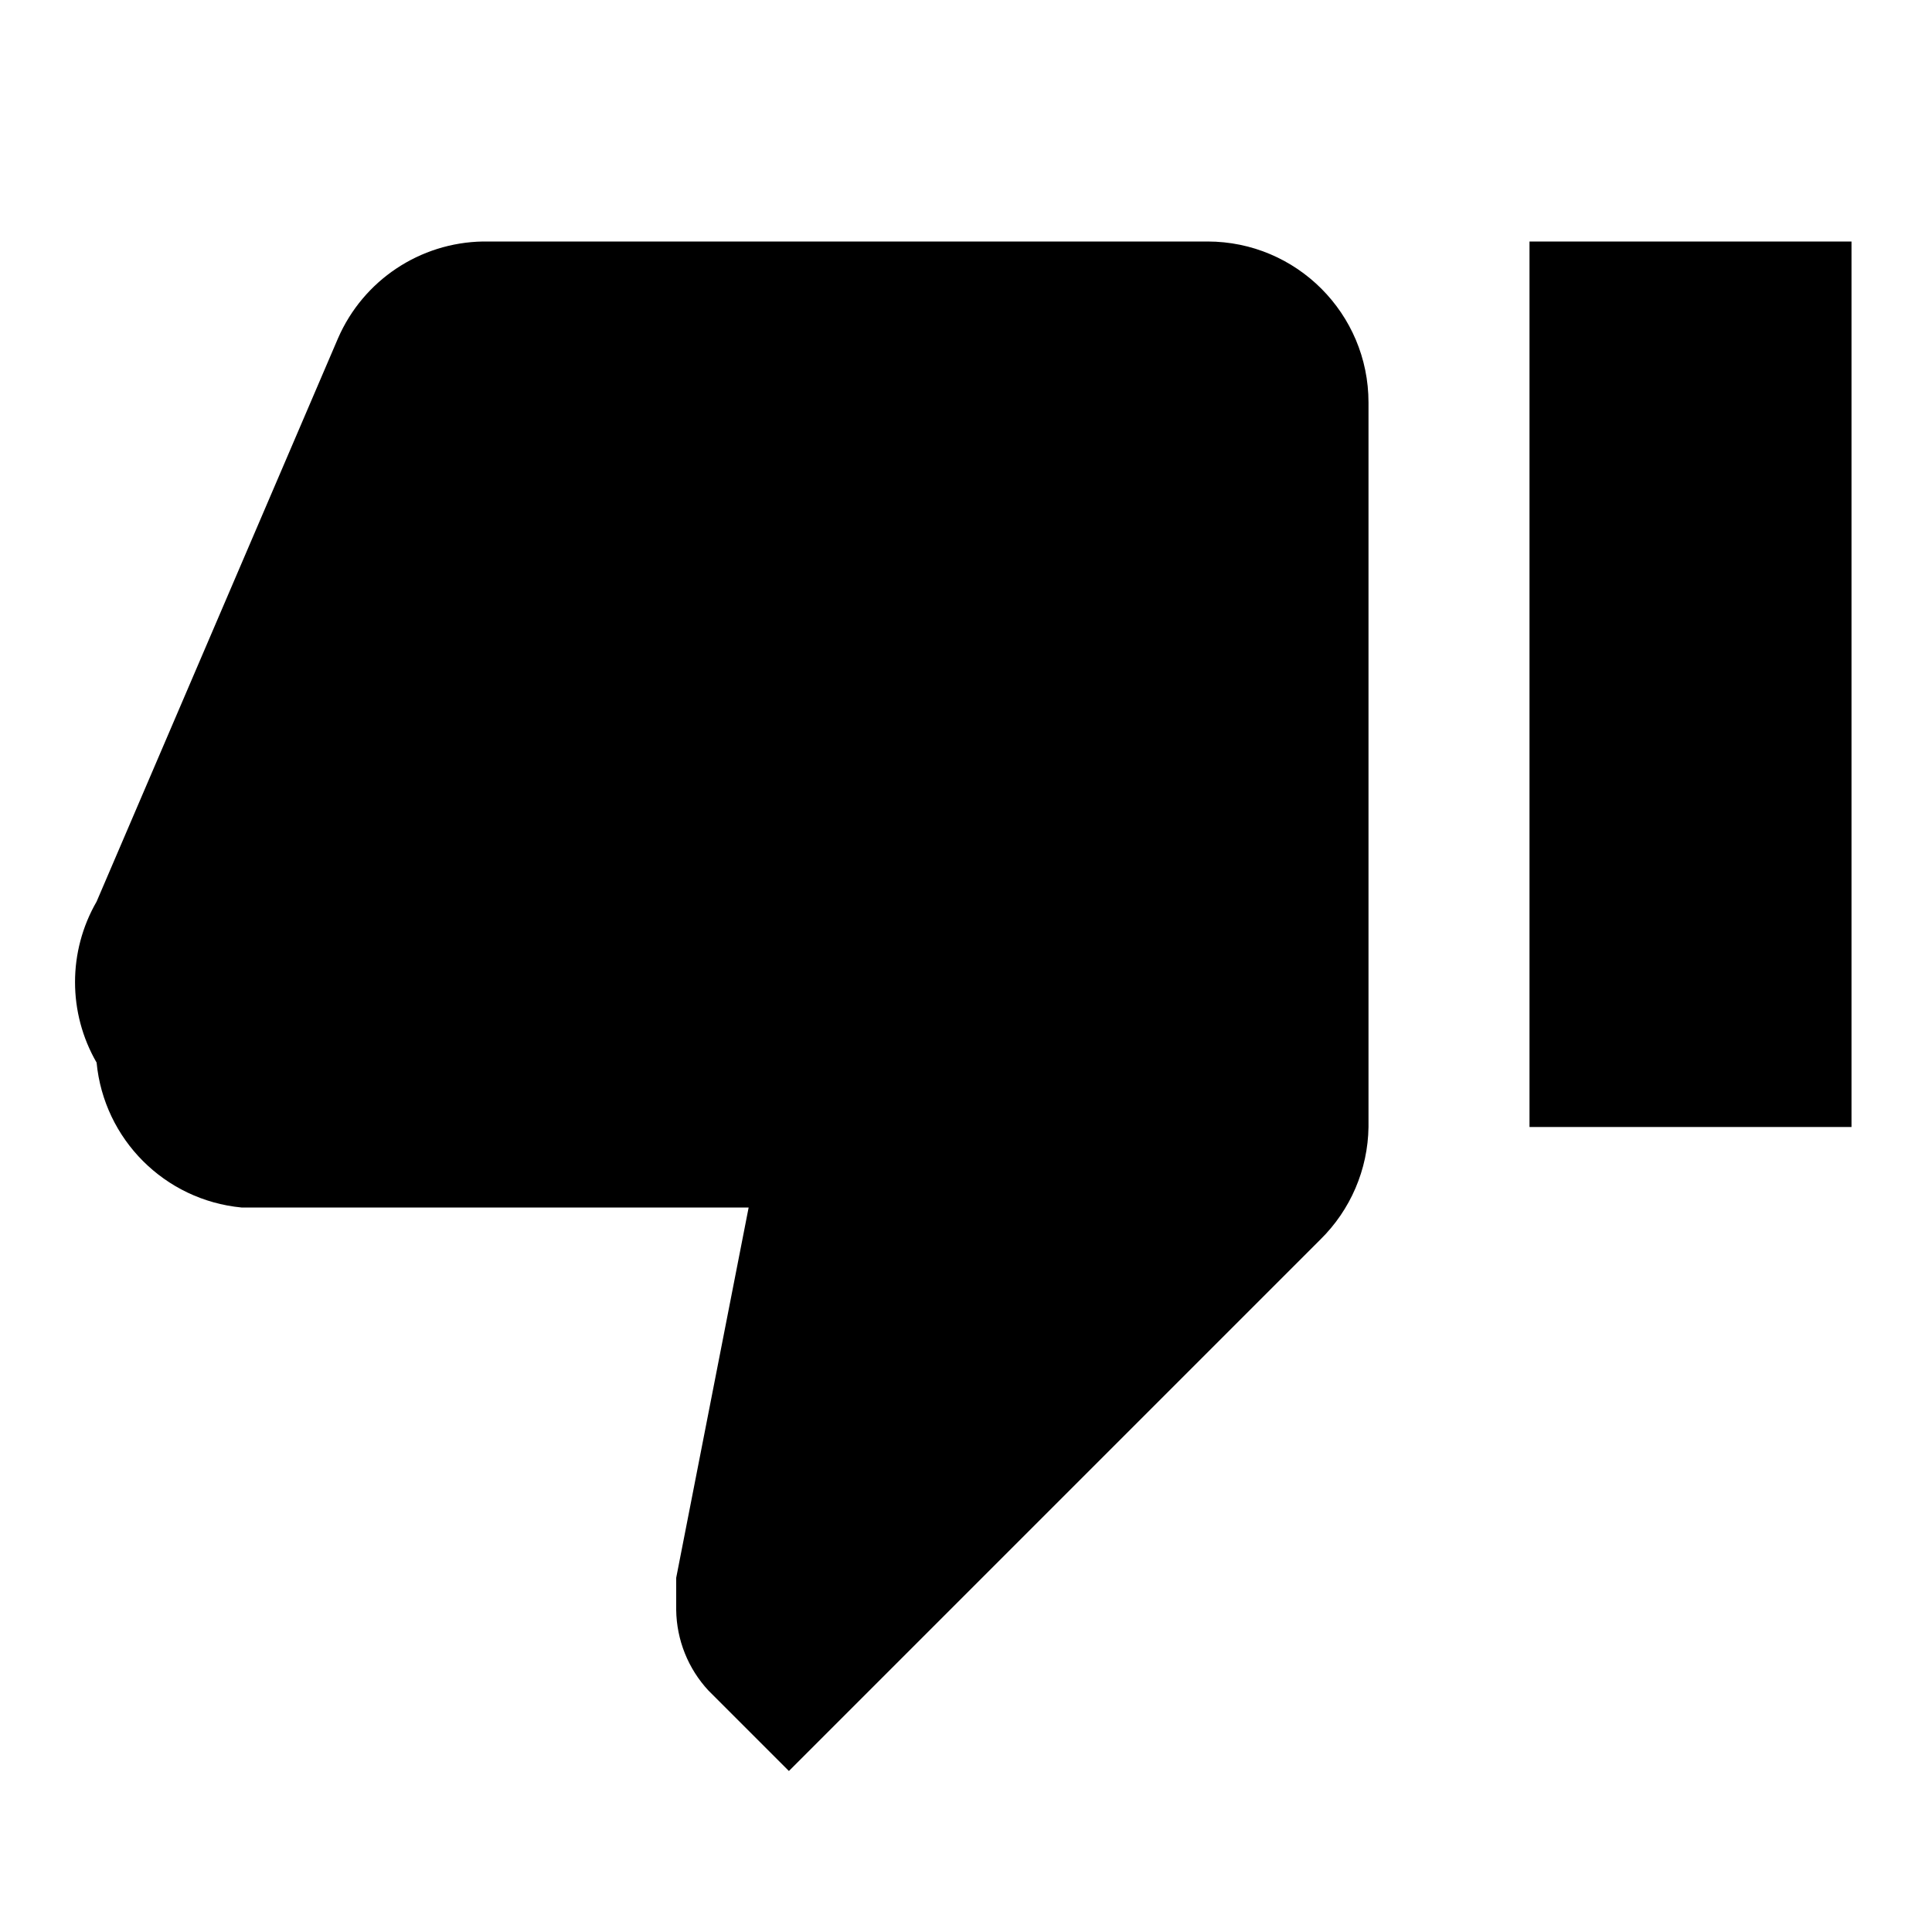
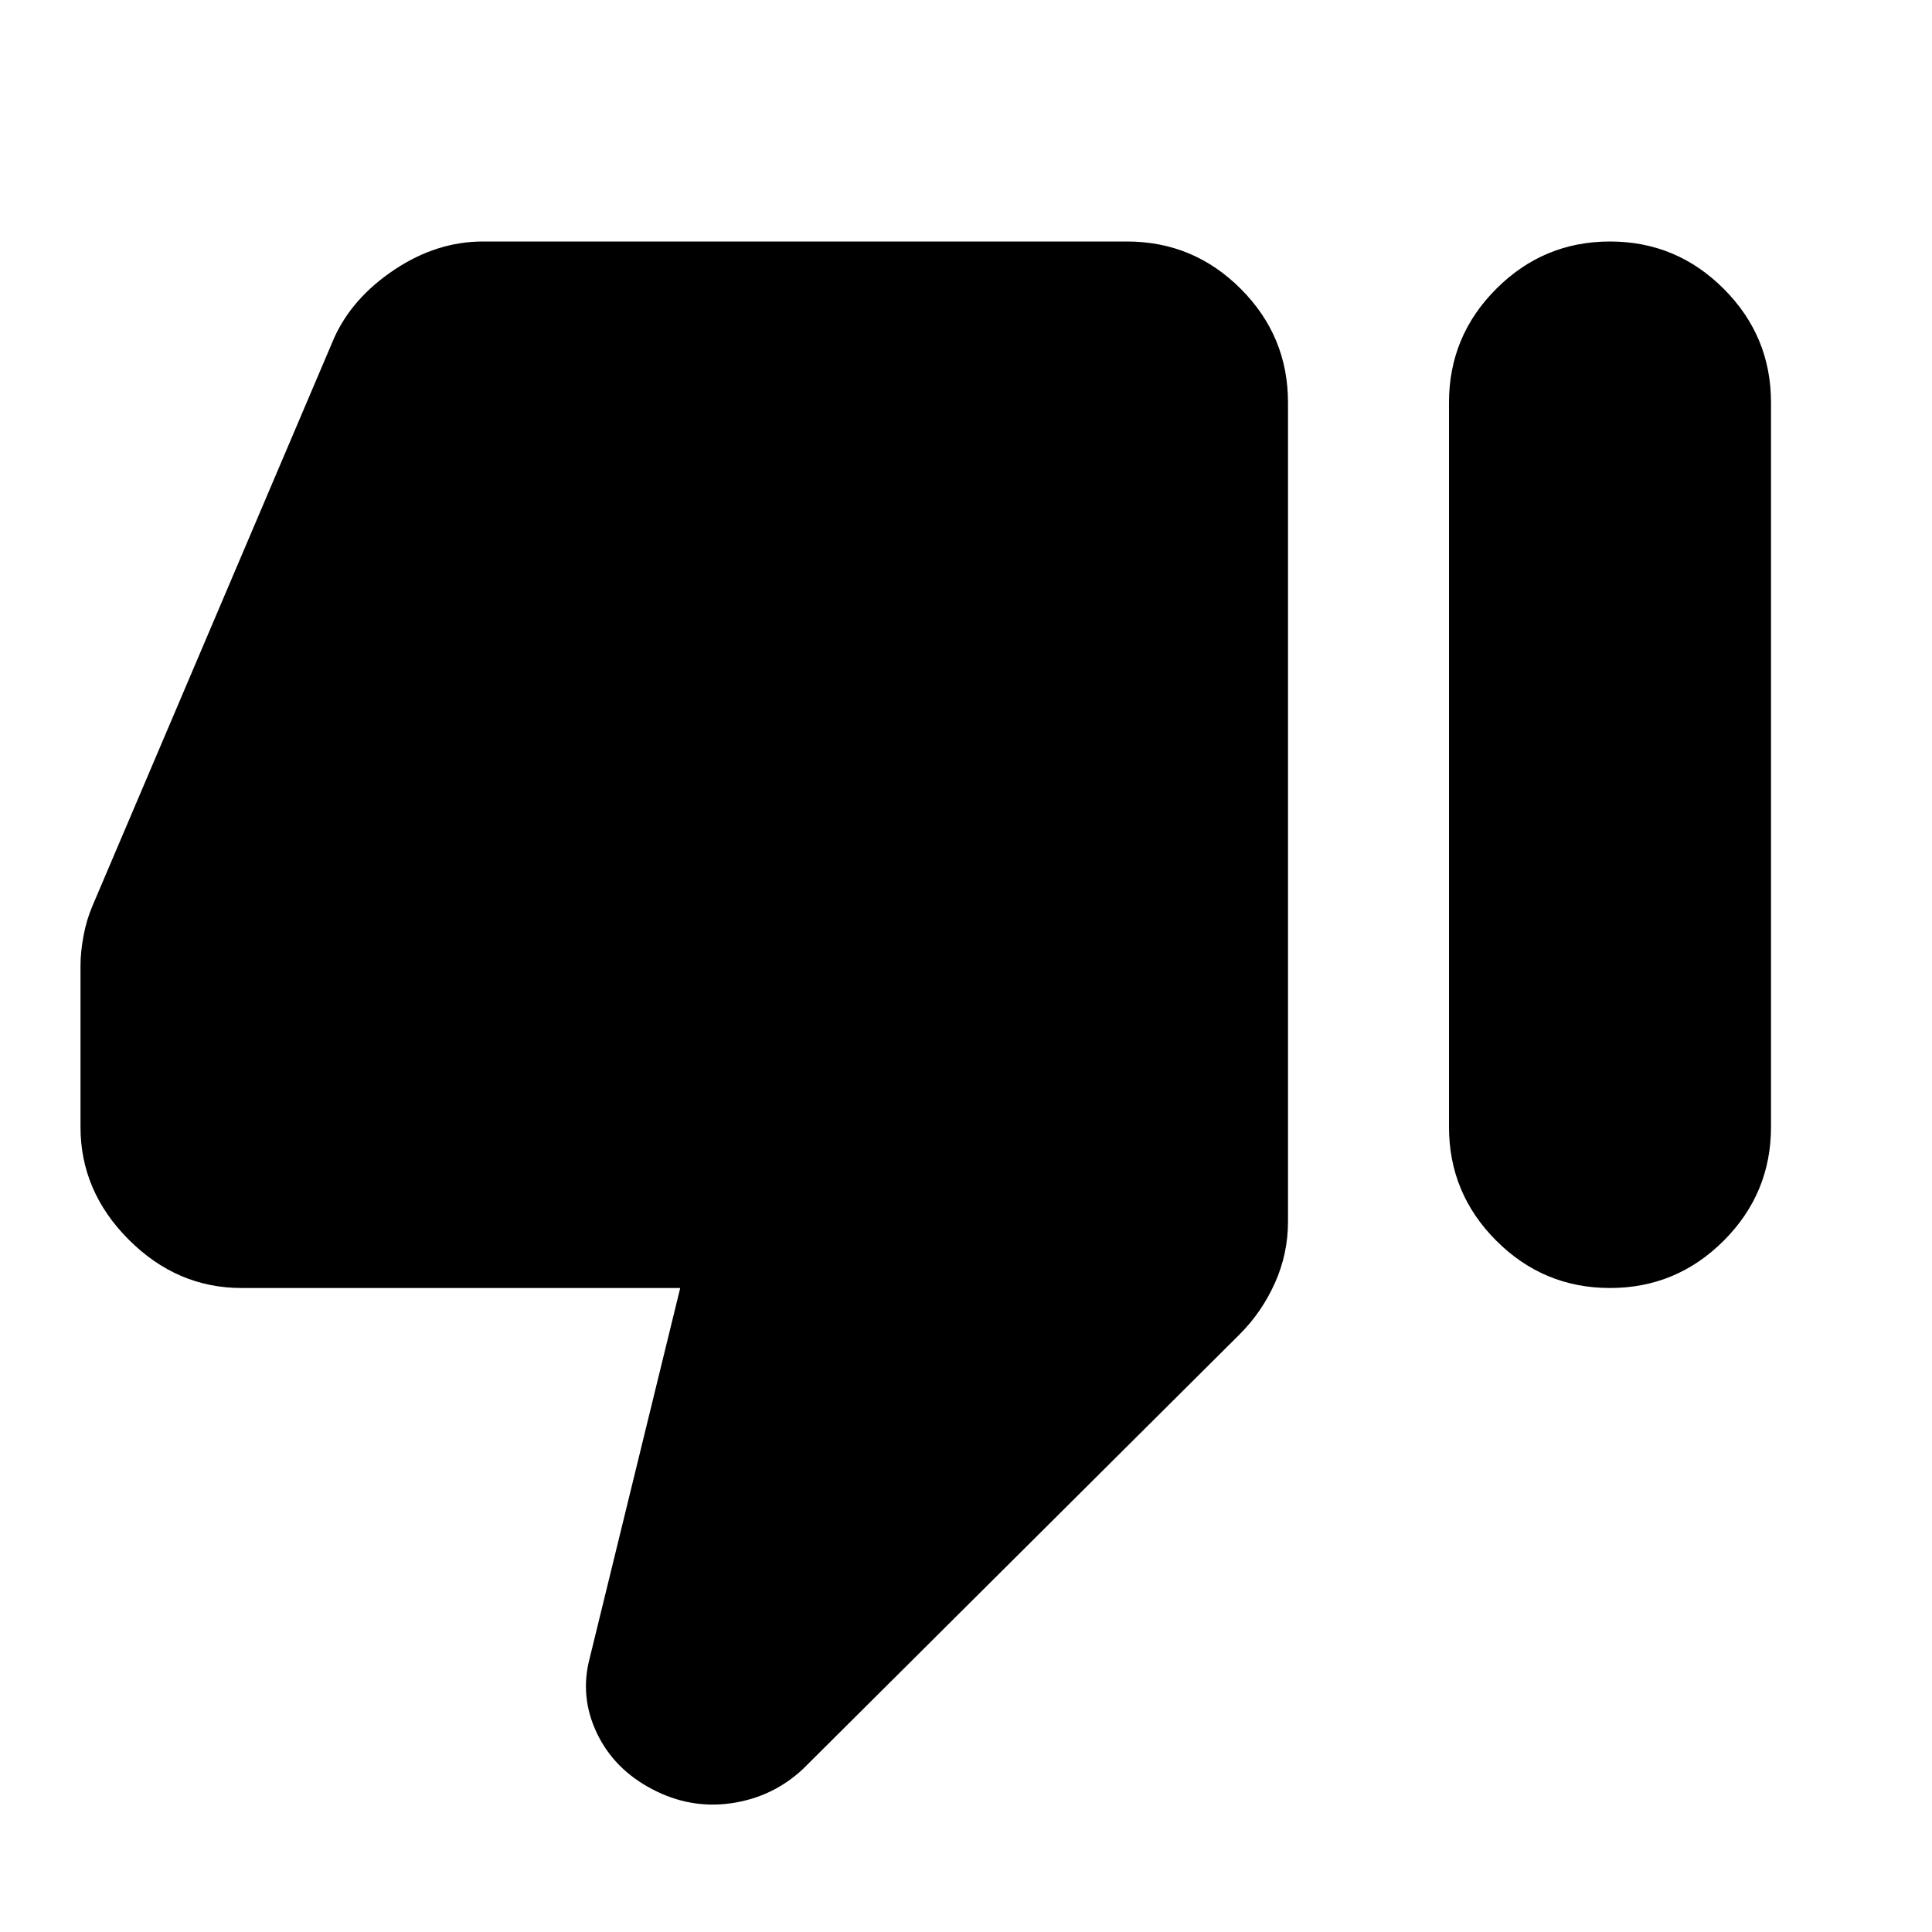
- <svg xmlns="http://www.w3.org/2000/svg" width="24" height="24" viewBox="0 0 24 24" fill="currentColor">
-   <path transform="rotate(180 12 12)" d="M1 10h4v11H1zm21.8.8A2 2 0 0 0 21 9h-6.3l.9-4.6V4a1.5 1.5 0 0 0-.4-1l-1-1L7.6 8.6A2 2 0 0 0 7 10v9a2 2 0 0 0 2 2h9a2 2 0 0 0 1.8-1.2l3-7a2 2 0 0 0 0-2Z" />
+ <svg xmlns="http://www.w3.org/2000/svg" width="24" height="24" viewBox="0 -960 960 960">
+   <path d="M120-320q-32 0-56-24t-24-56v-80q0-7 1.5-15t4.5-15l120-282q9-20 30-34t44-14h320q33 0 56.5 23.5T640-760v407q0 16-6.5 30.5T616-297L399-81q-15 14-35.5 17T324-71q-19-10-27.5-28t-3.5-37l45-184H120Zm680-520q33 0 56.5 23.5T880-760v360q0 33-23.5 56.5T800-320q-33 0-56.5-23.5T720-400v-360q0-33 23.5-56.5T800-840Z" />
</svg>
